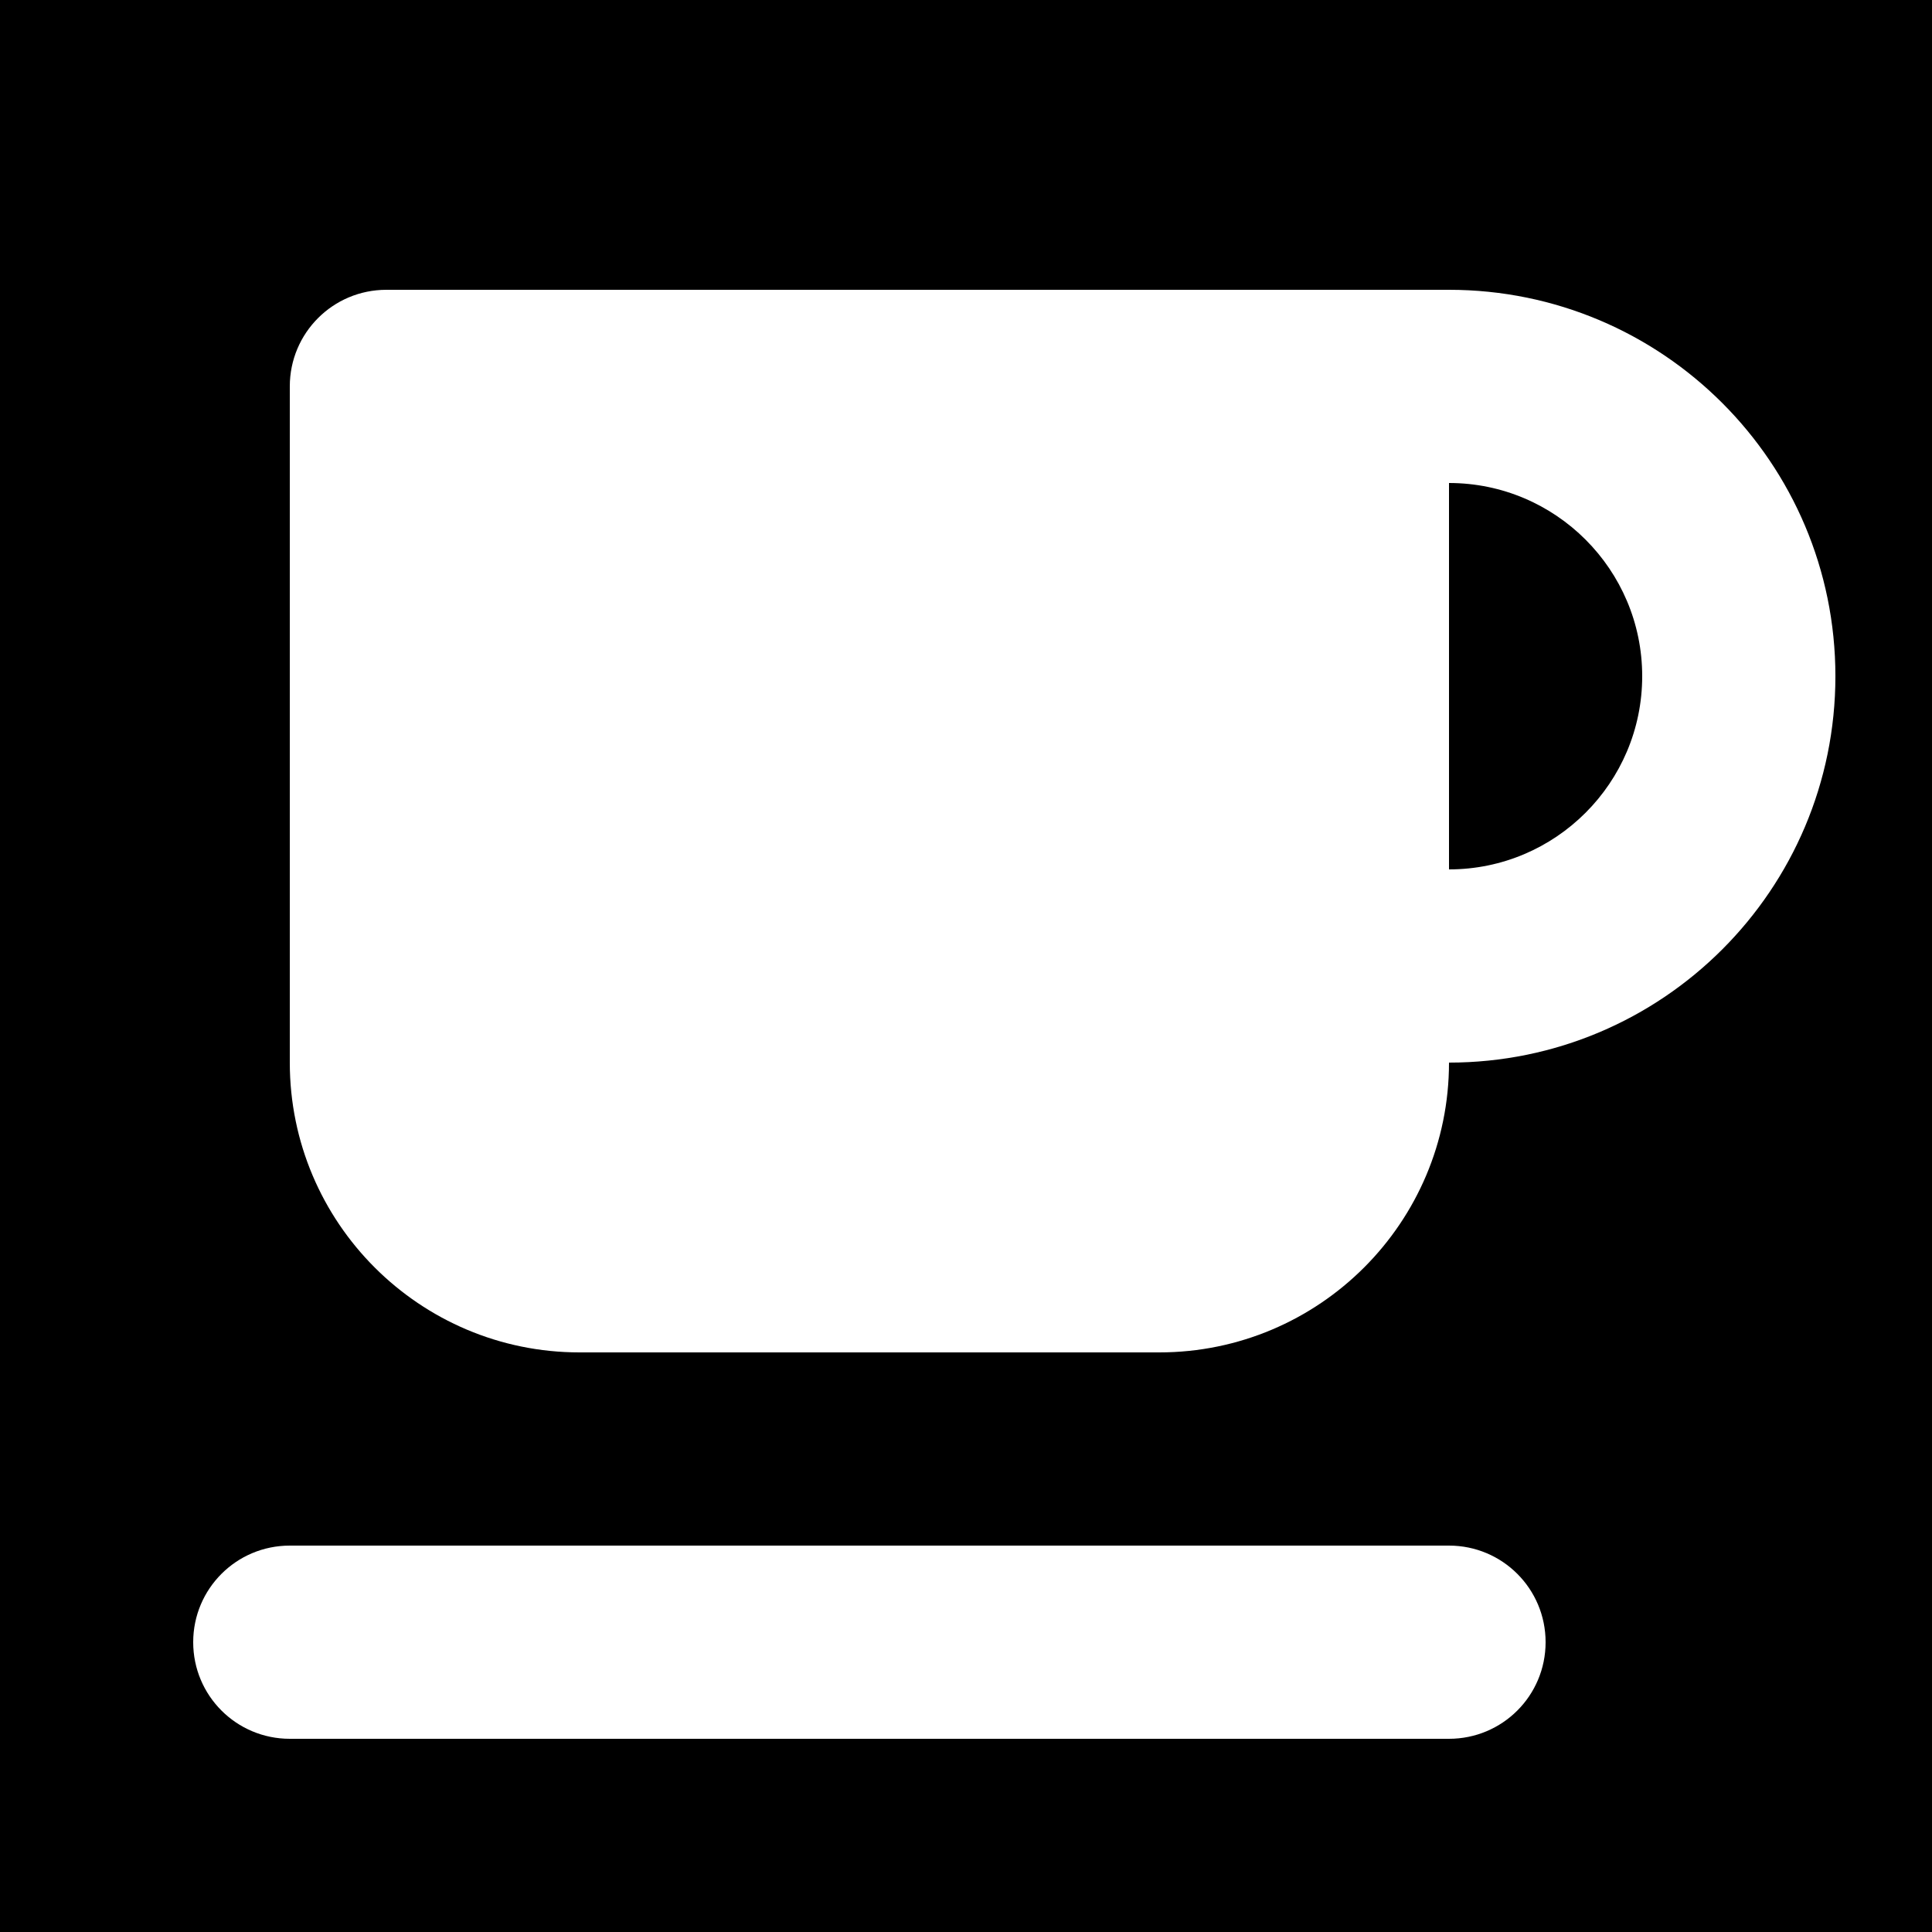
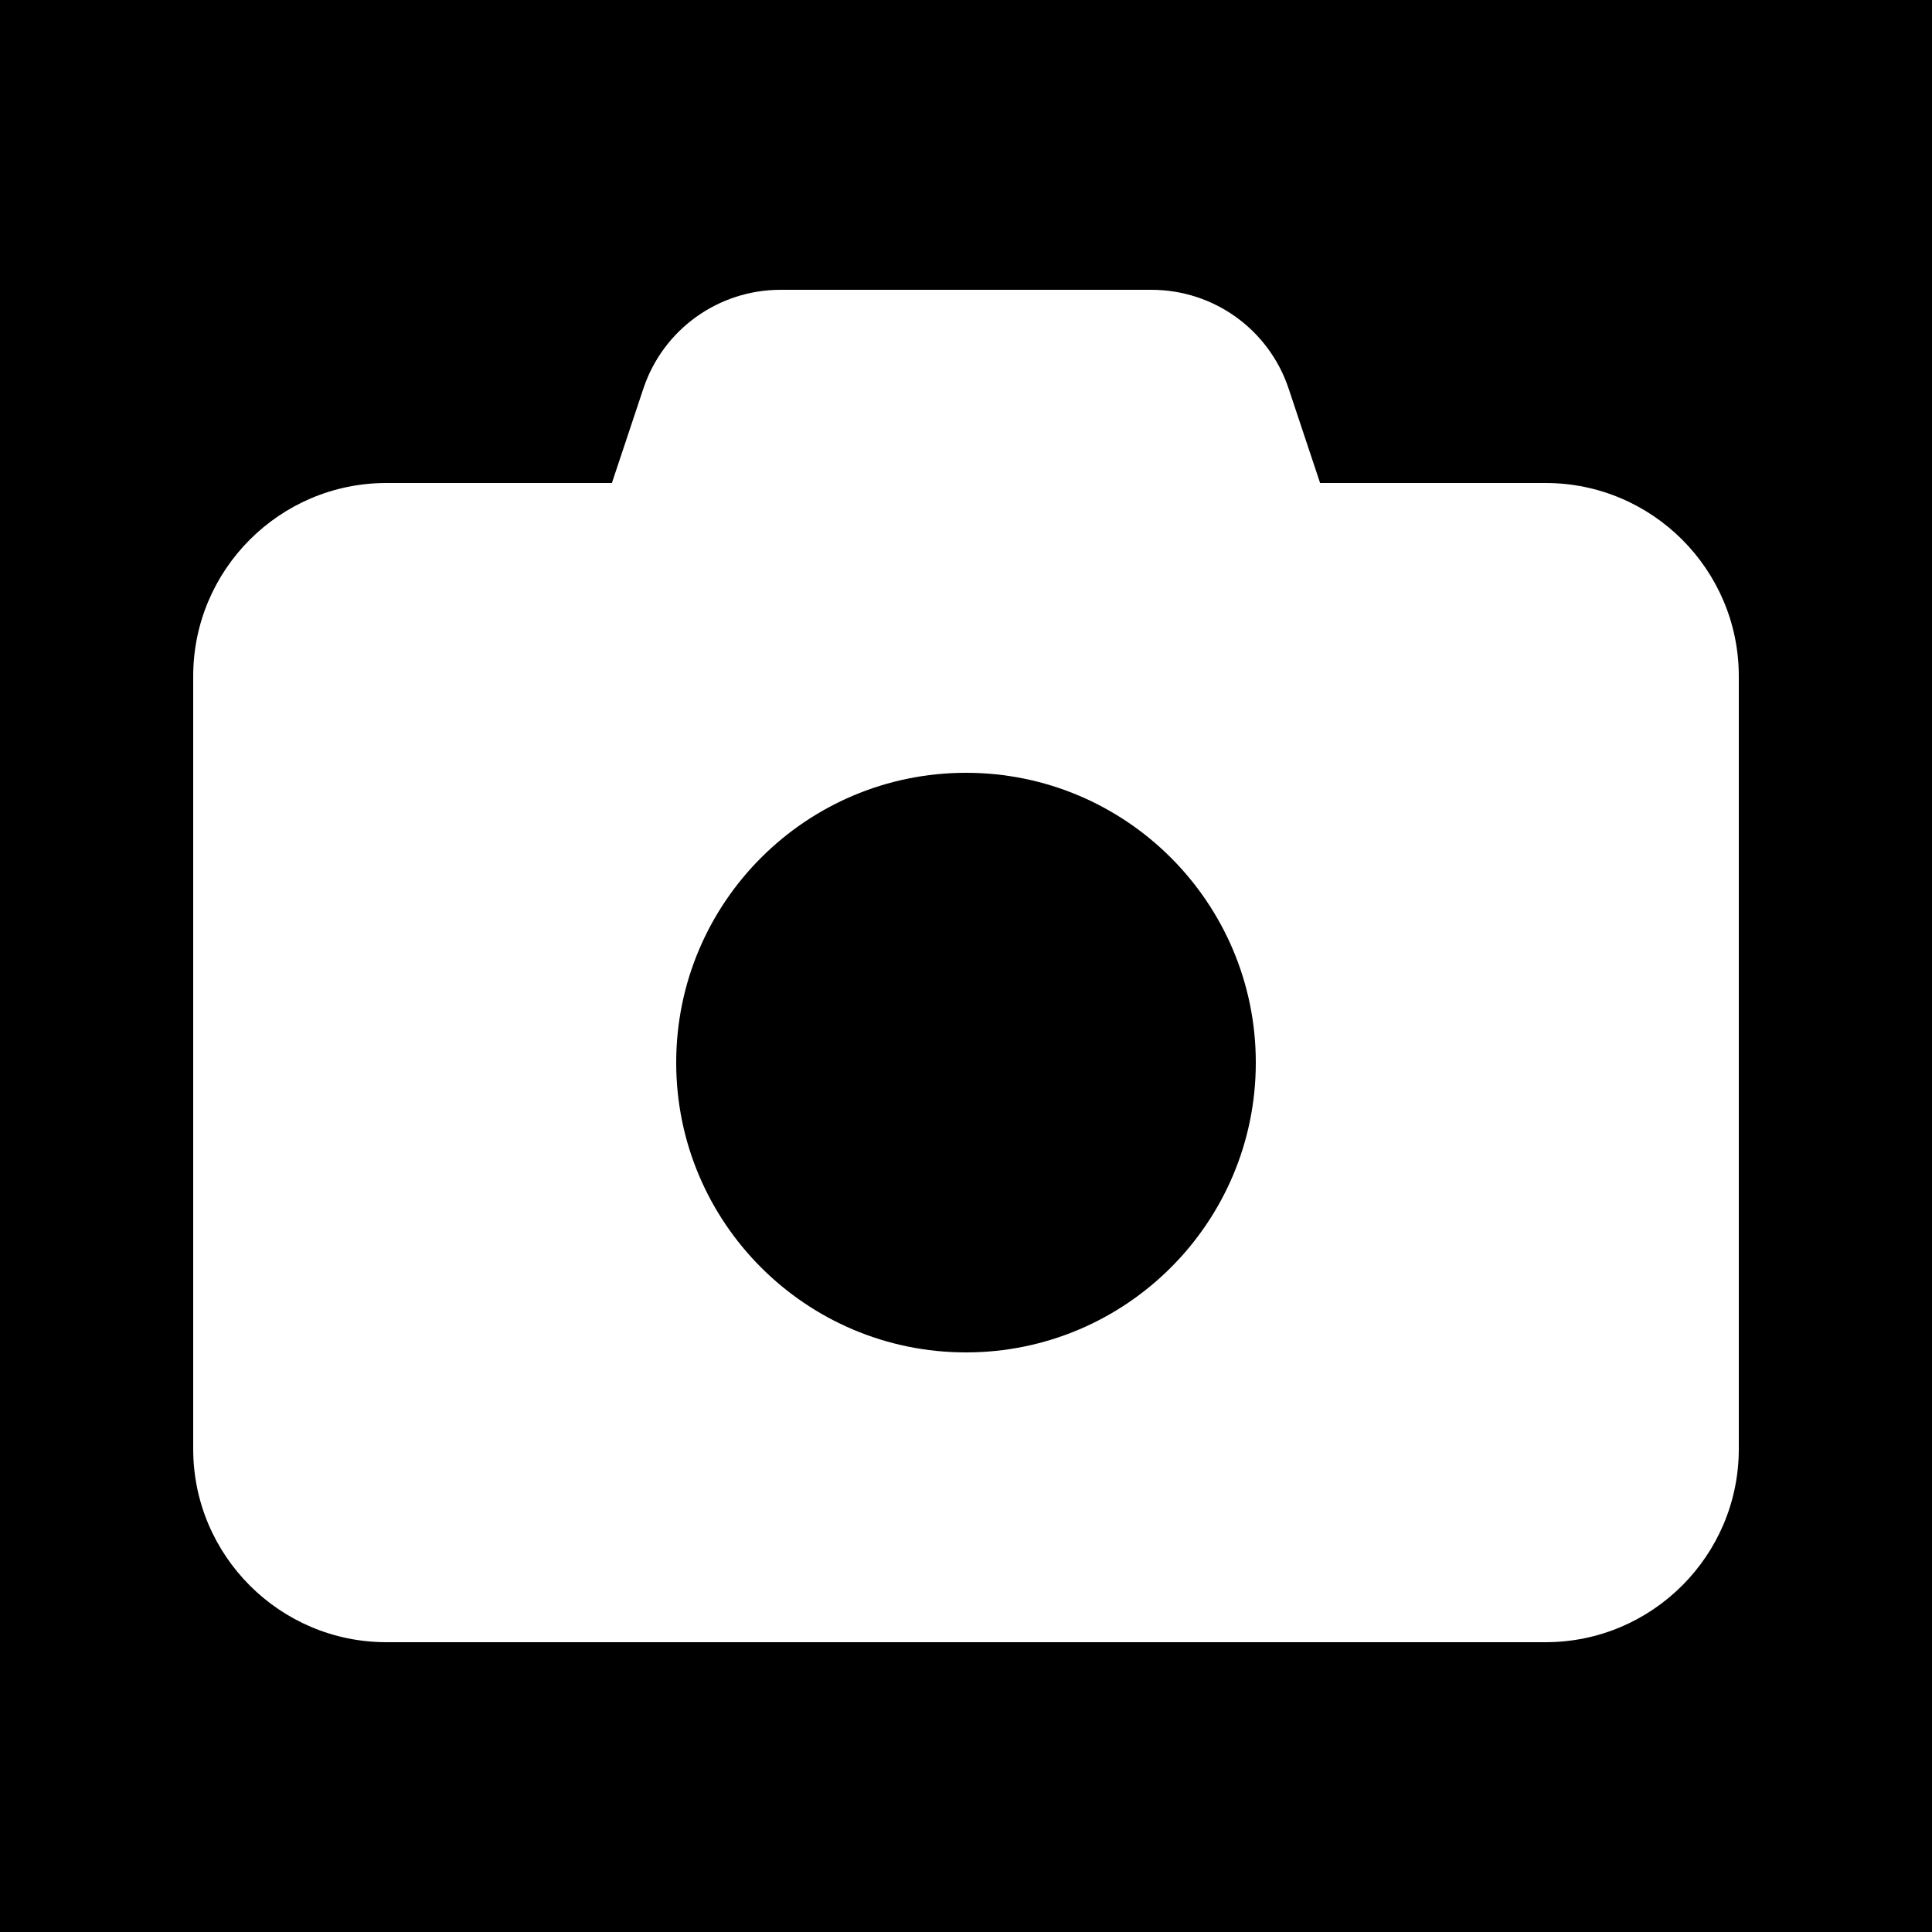
<svg xmlns="http://www.w3.org/2000/svg" viewBox="0 0 640 640">
  <path fill="#000000" d="M 0 0 L 640 0 L 640 640 L 0 640 Z M 0 0 " fill-opacity="1" fill-rule="nonzero" />
-   <path fill="#FFFFFF" d="M96 128C96 110.3 110.3 96 128 96L480 96C550.7 96 608 153.3 608 224C608 294.7 550.7 352 480 352C480 405 437 448 384 448L192 448C139 448 96 405 96 352L96 128zM544 224C544 188.7 515.3 160 480 160L480 288C515.3 288 544 259.3 544 224zM96 512L480 512C497.7 512 512 526.3 512 544C512 561.7 497.7 576 480 576L96 576C78.3 576 64 561.7 64 544C64 526.3 78.3 512 96 512z" />
+   <path fill="#FFFFFF" d="M213.1 128.8L202.7 160L128 160C92.7 160 64 188.7 64 224L64 480C64 515.3 92.7 544 128 544L512 544C547.3 544 576 515.3 576 480L576 224C576 188.7 547.3 160 512 160L437.3 160L426.9 128.8C420.4 109.2 402.1 96 381.4 96L258.6 96C237.9 96 219.6 109.2 213.1 128.8zM320 256C373 256 416 299 416 352C416 405 373 448 320 448C267 448 224 405 224 352C224 299 267 256 320 256z" />
</svg>
